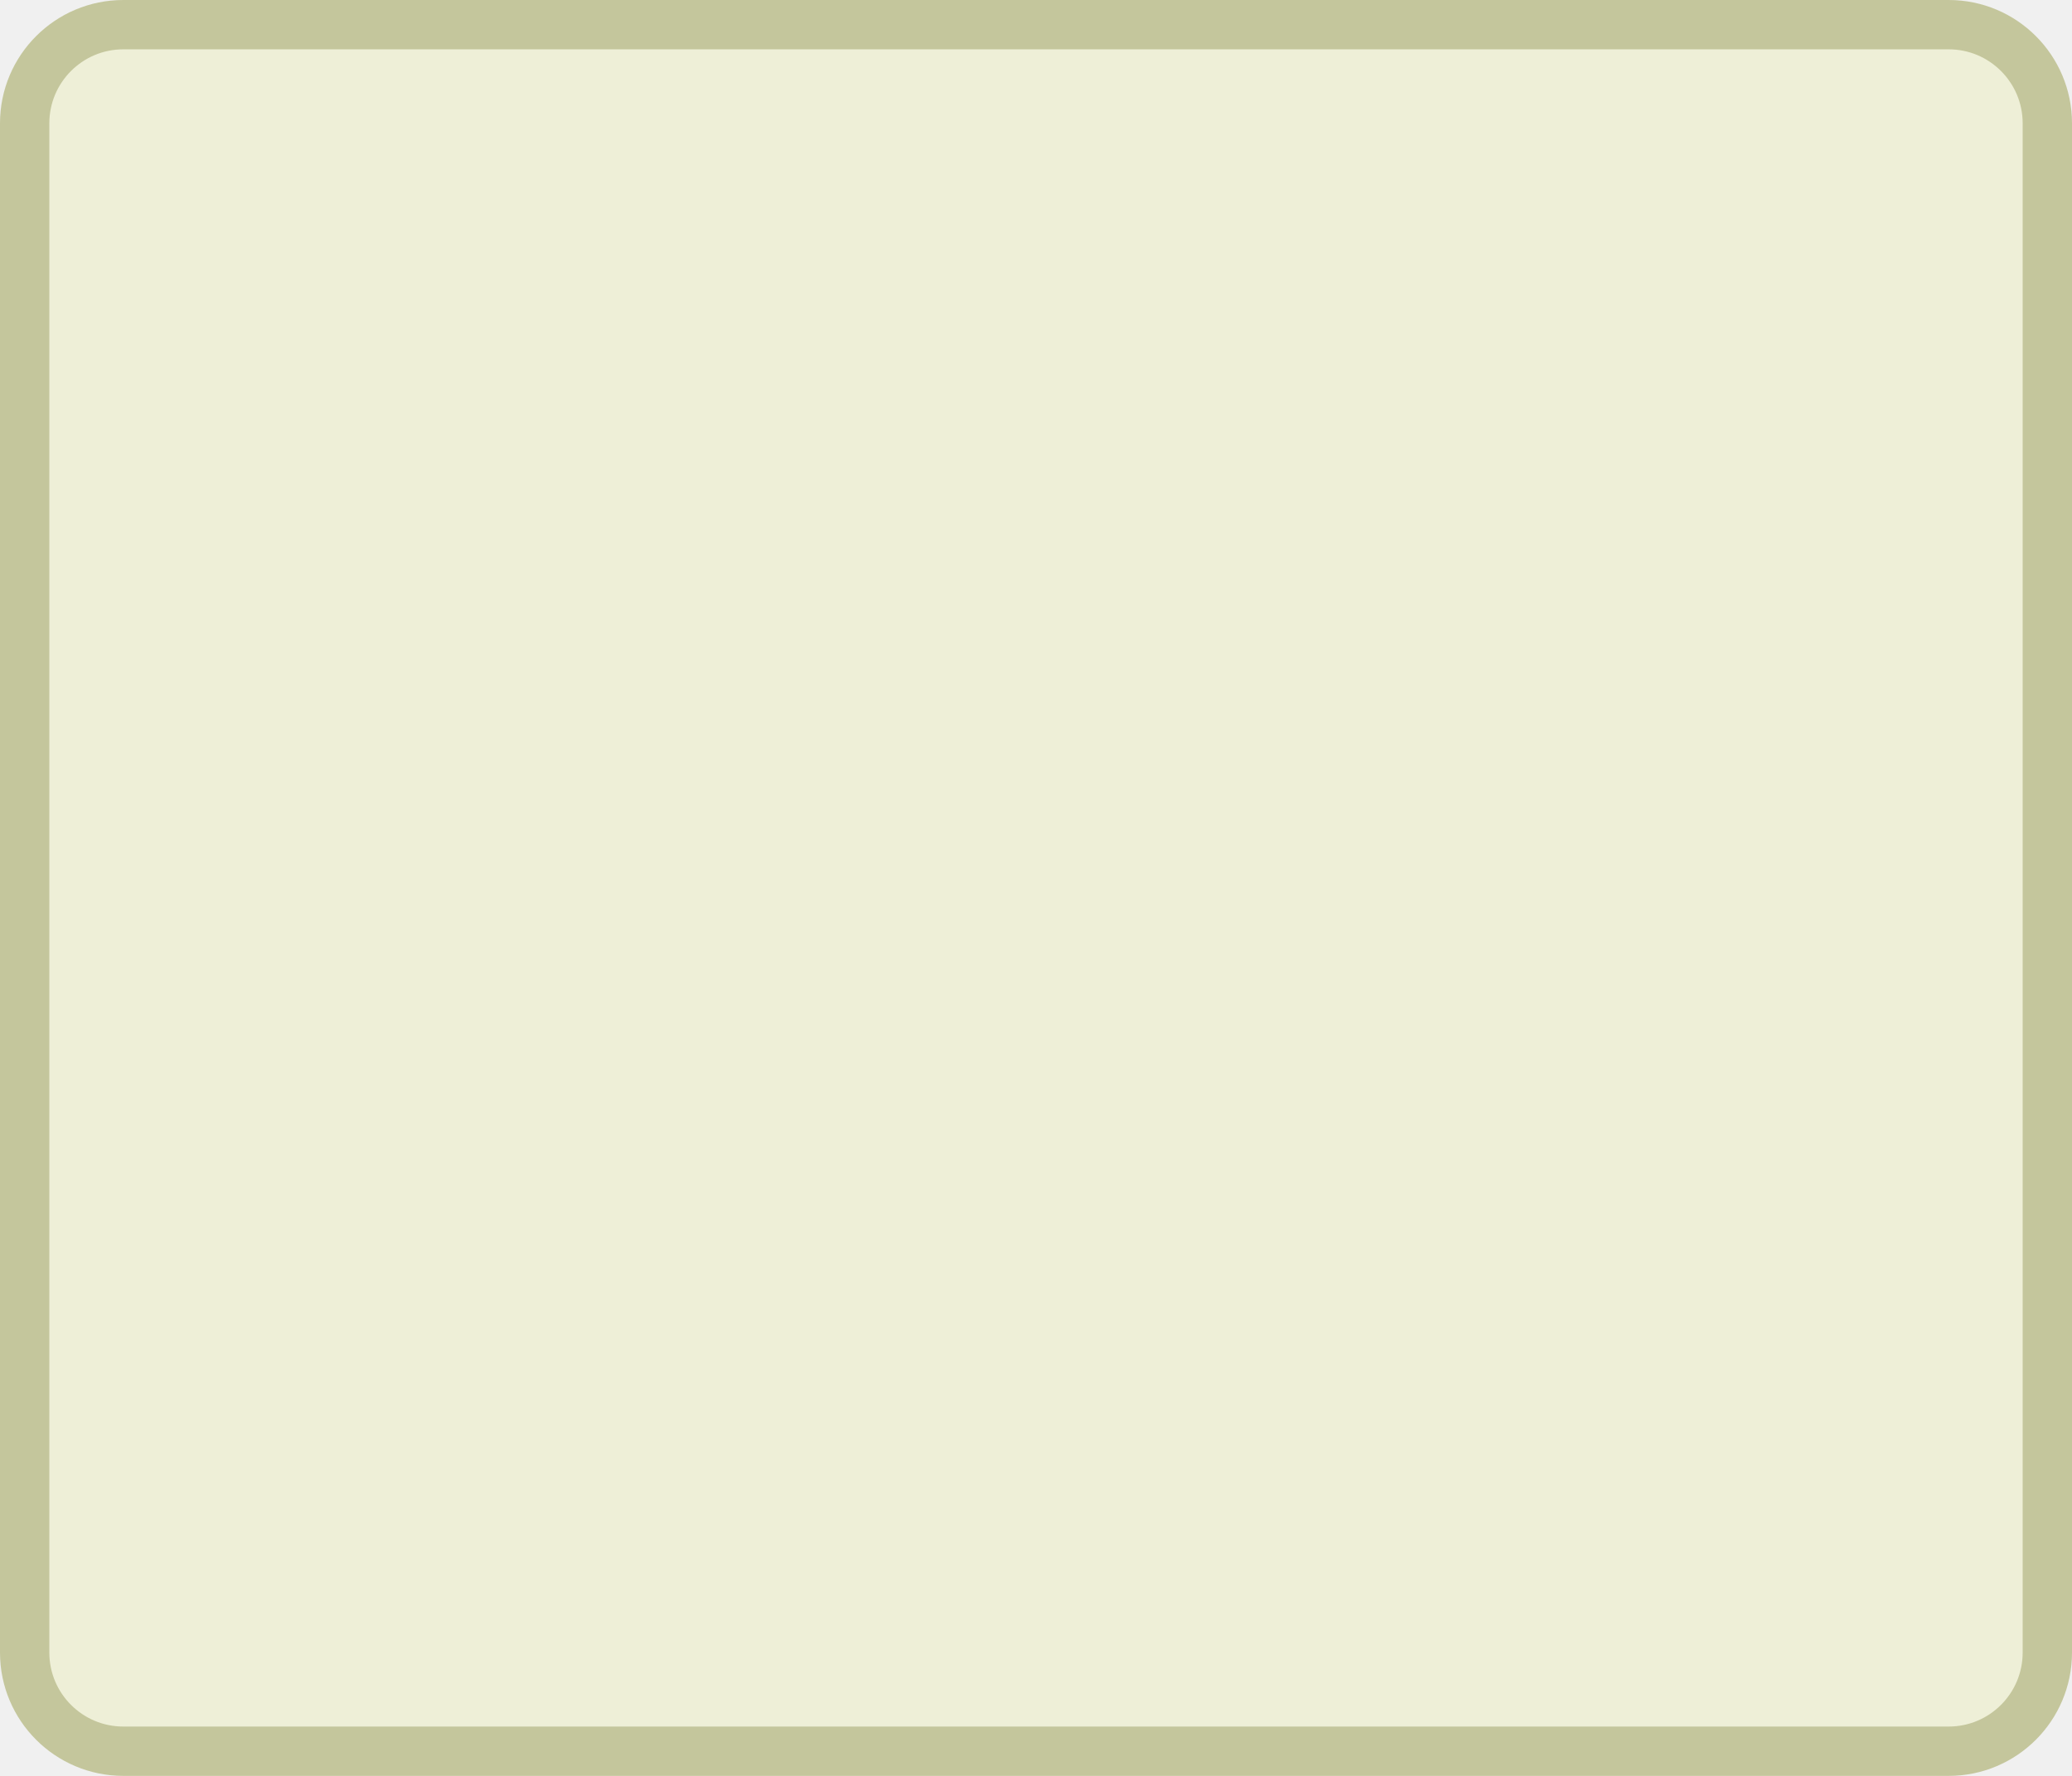
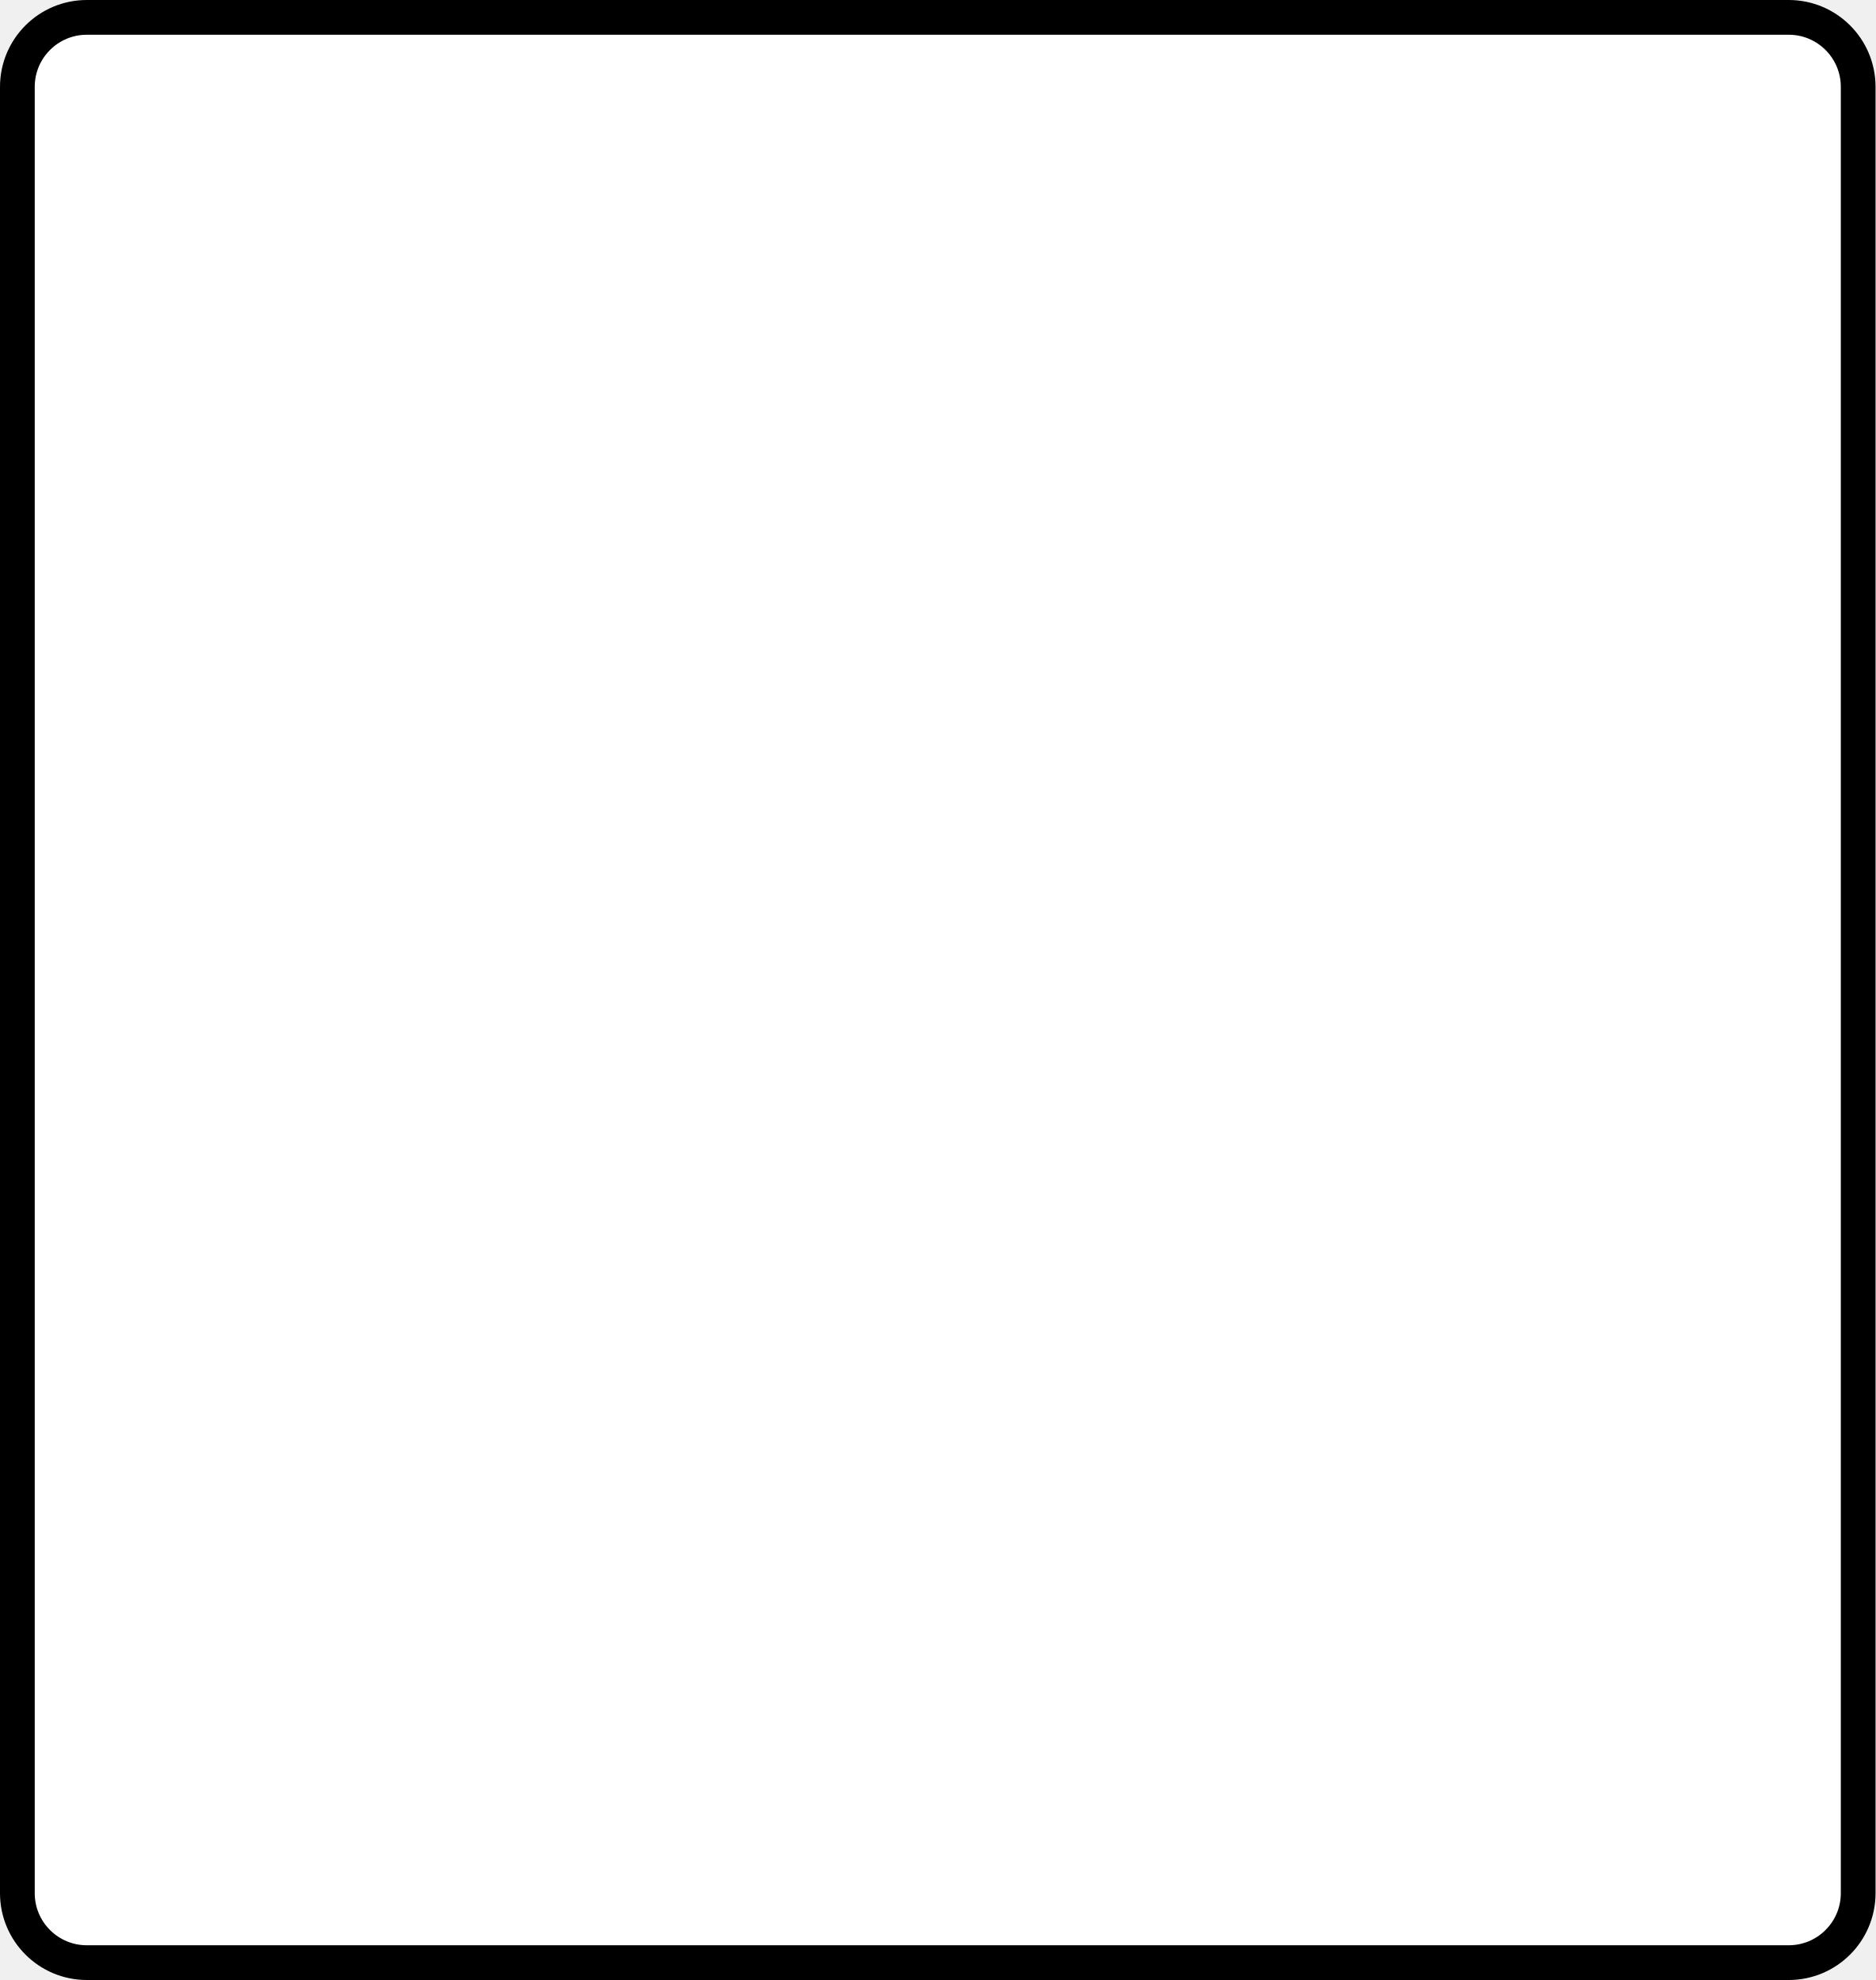
- <svg xmlns="http://www.w3.org/2000/svg" width="100%" height="100%" viewBox="0 0 42.0 36.0">
-   <rect x="0.5" y="0.5" width="41.0" height="35.0" rx="2" ry="2" id="shield" style="fill:#eeefd7;stroke:#c4c69c;stroke-width:1;" />
+ <svg xmlns="http://www.w3.org/2000/svg" width="100%" height="100%" viewBox="0 0 54 57">
+   <rect x="0.5" y="0.5" width="53" height="56" rx="2" ry="2" id="shield" style="fill:#ffffff;stroke:#000000;stroke-width:1;" />
</svg>
